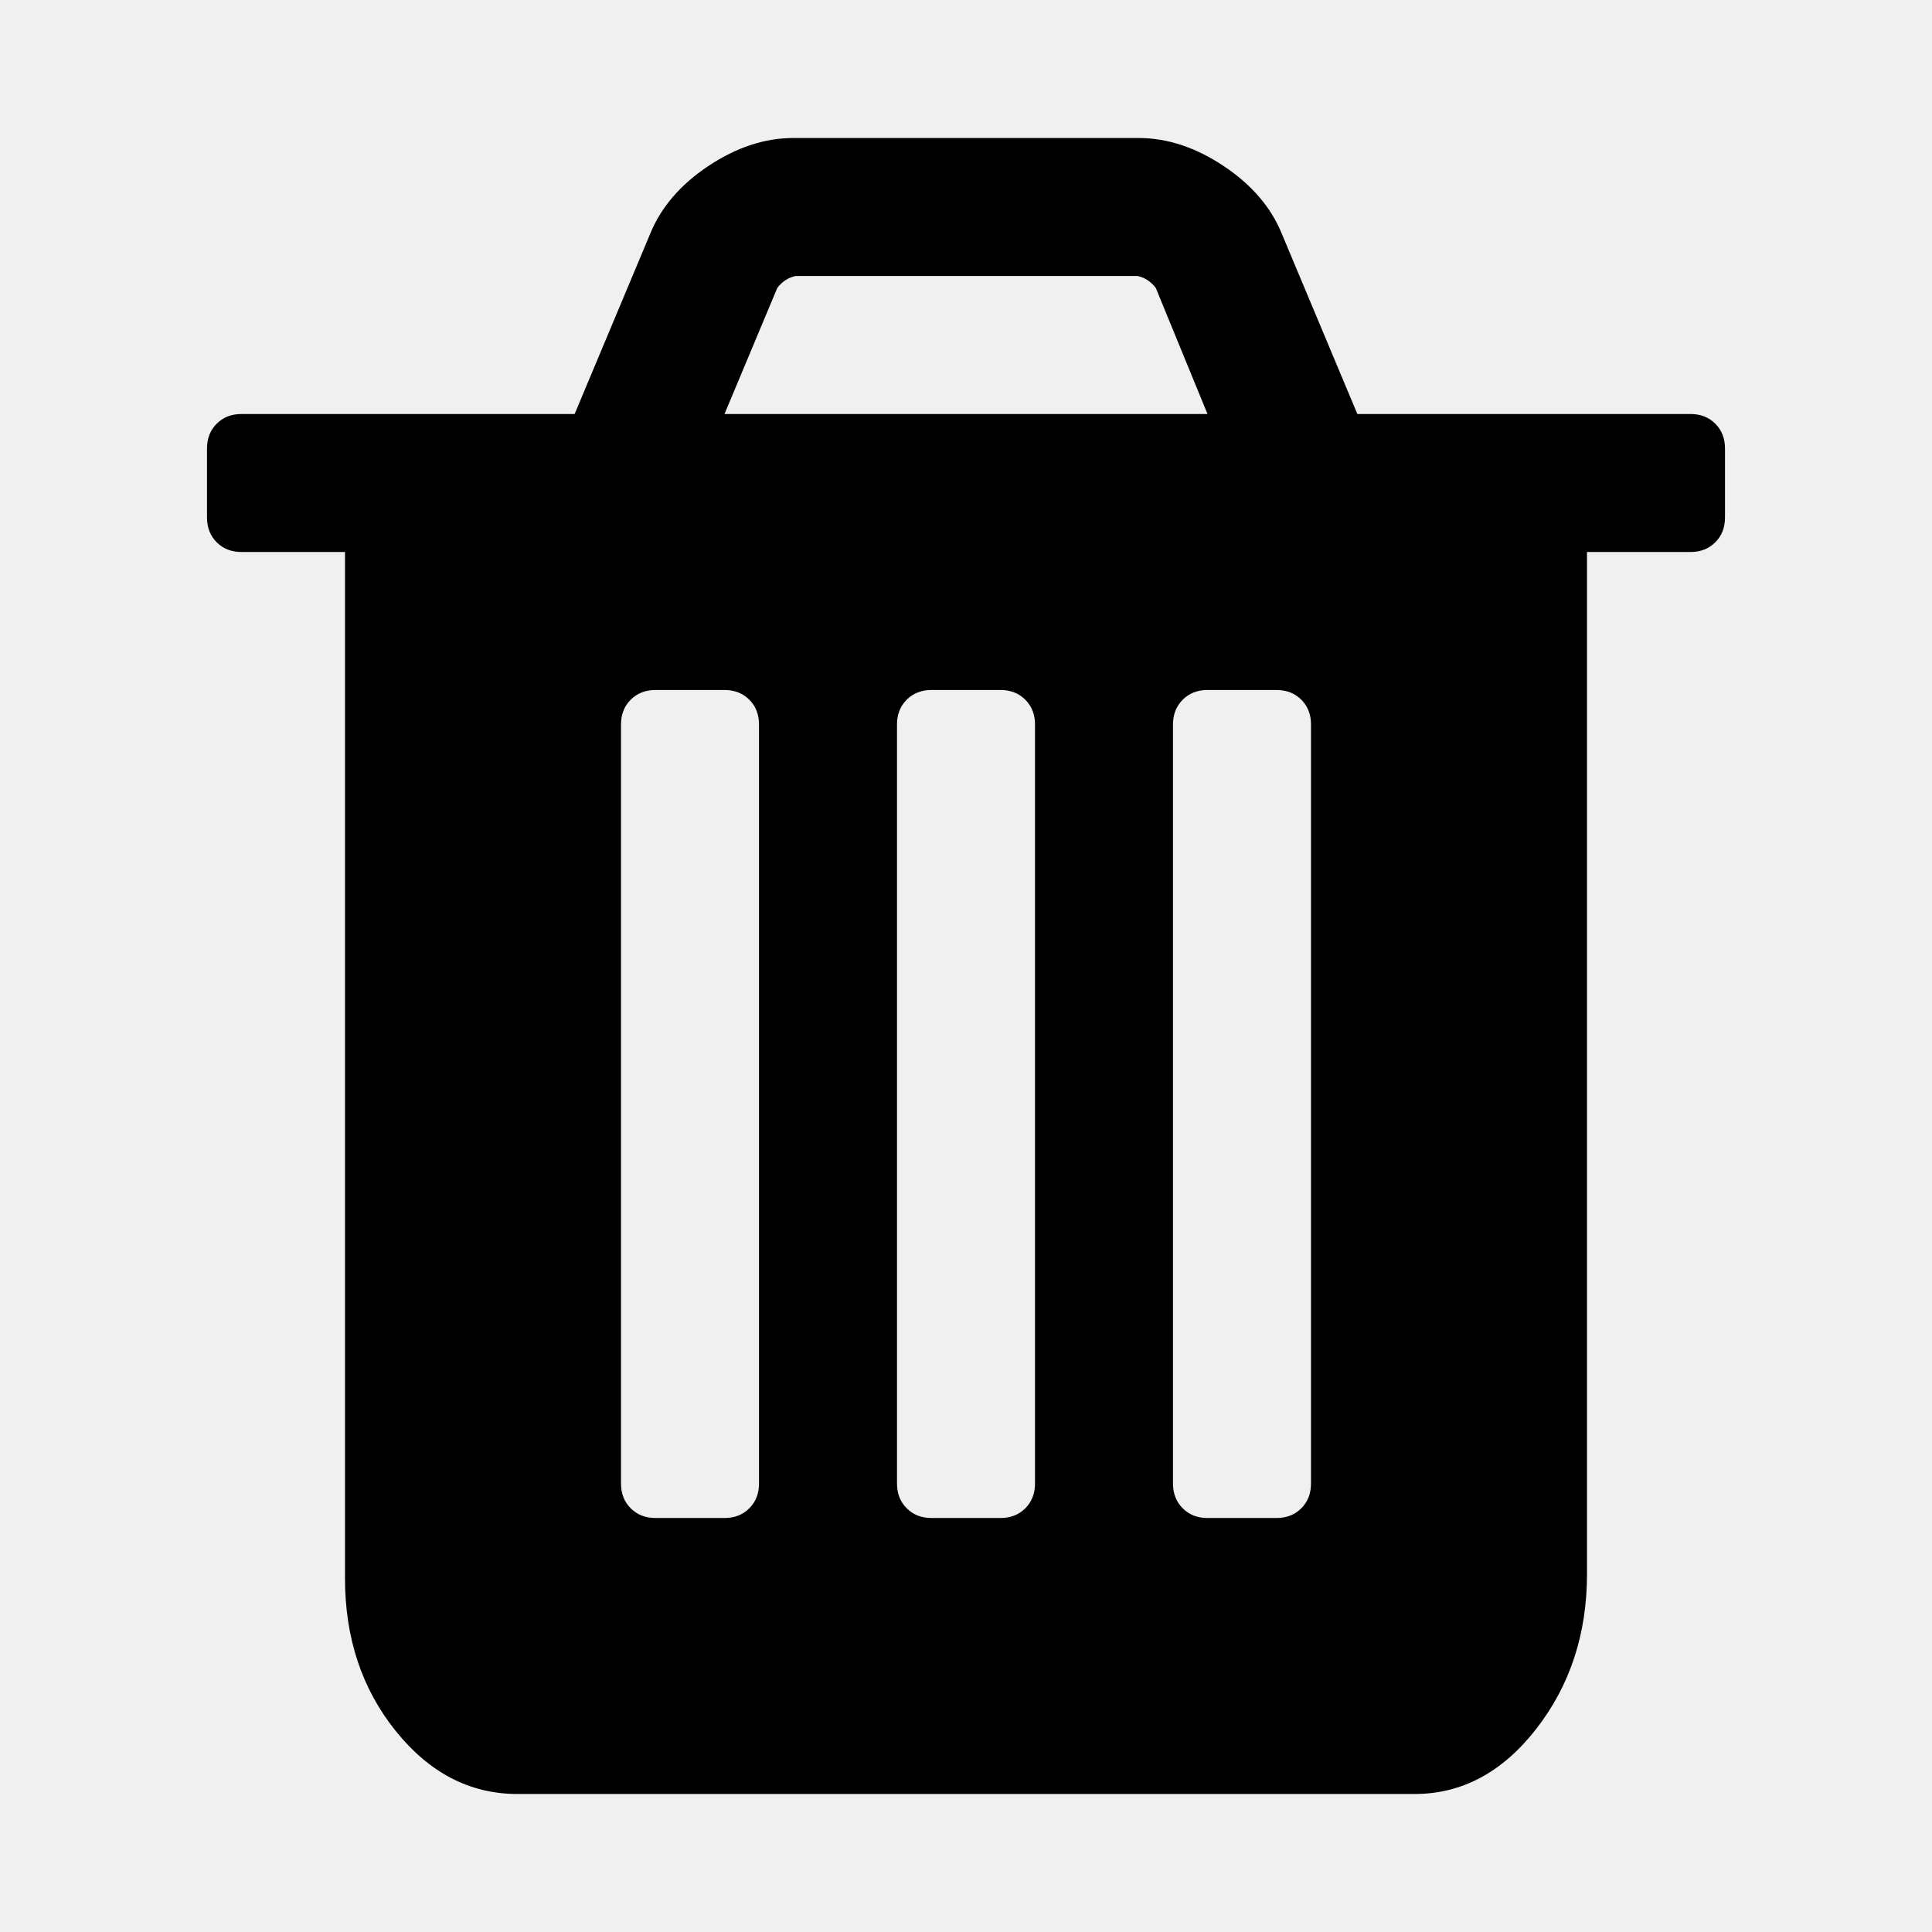
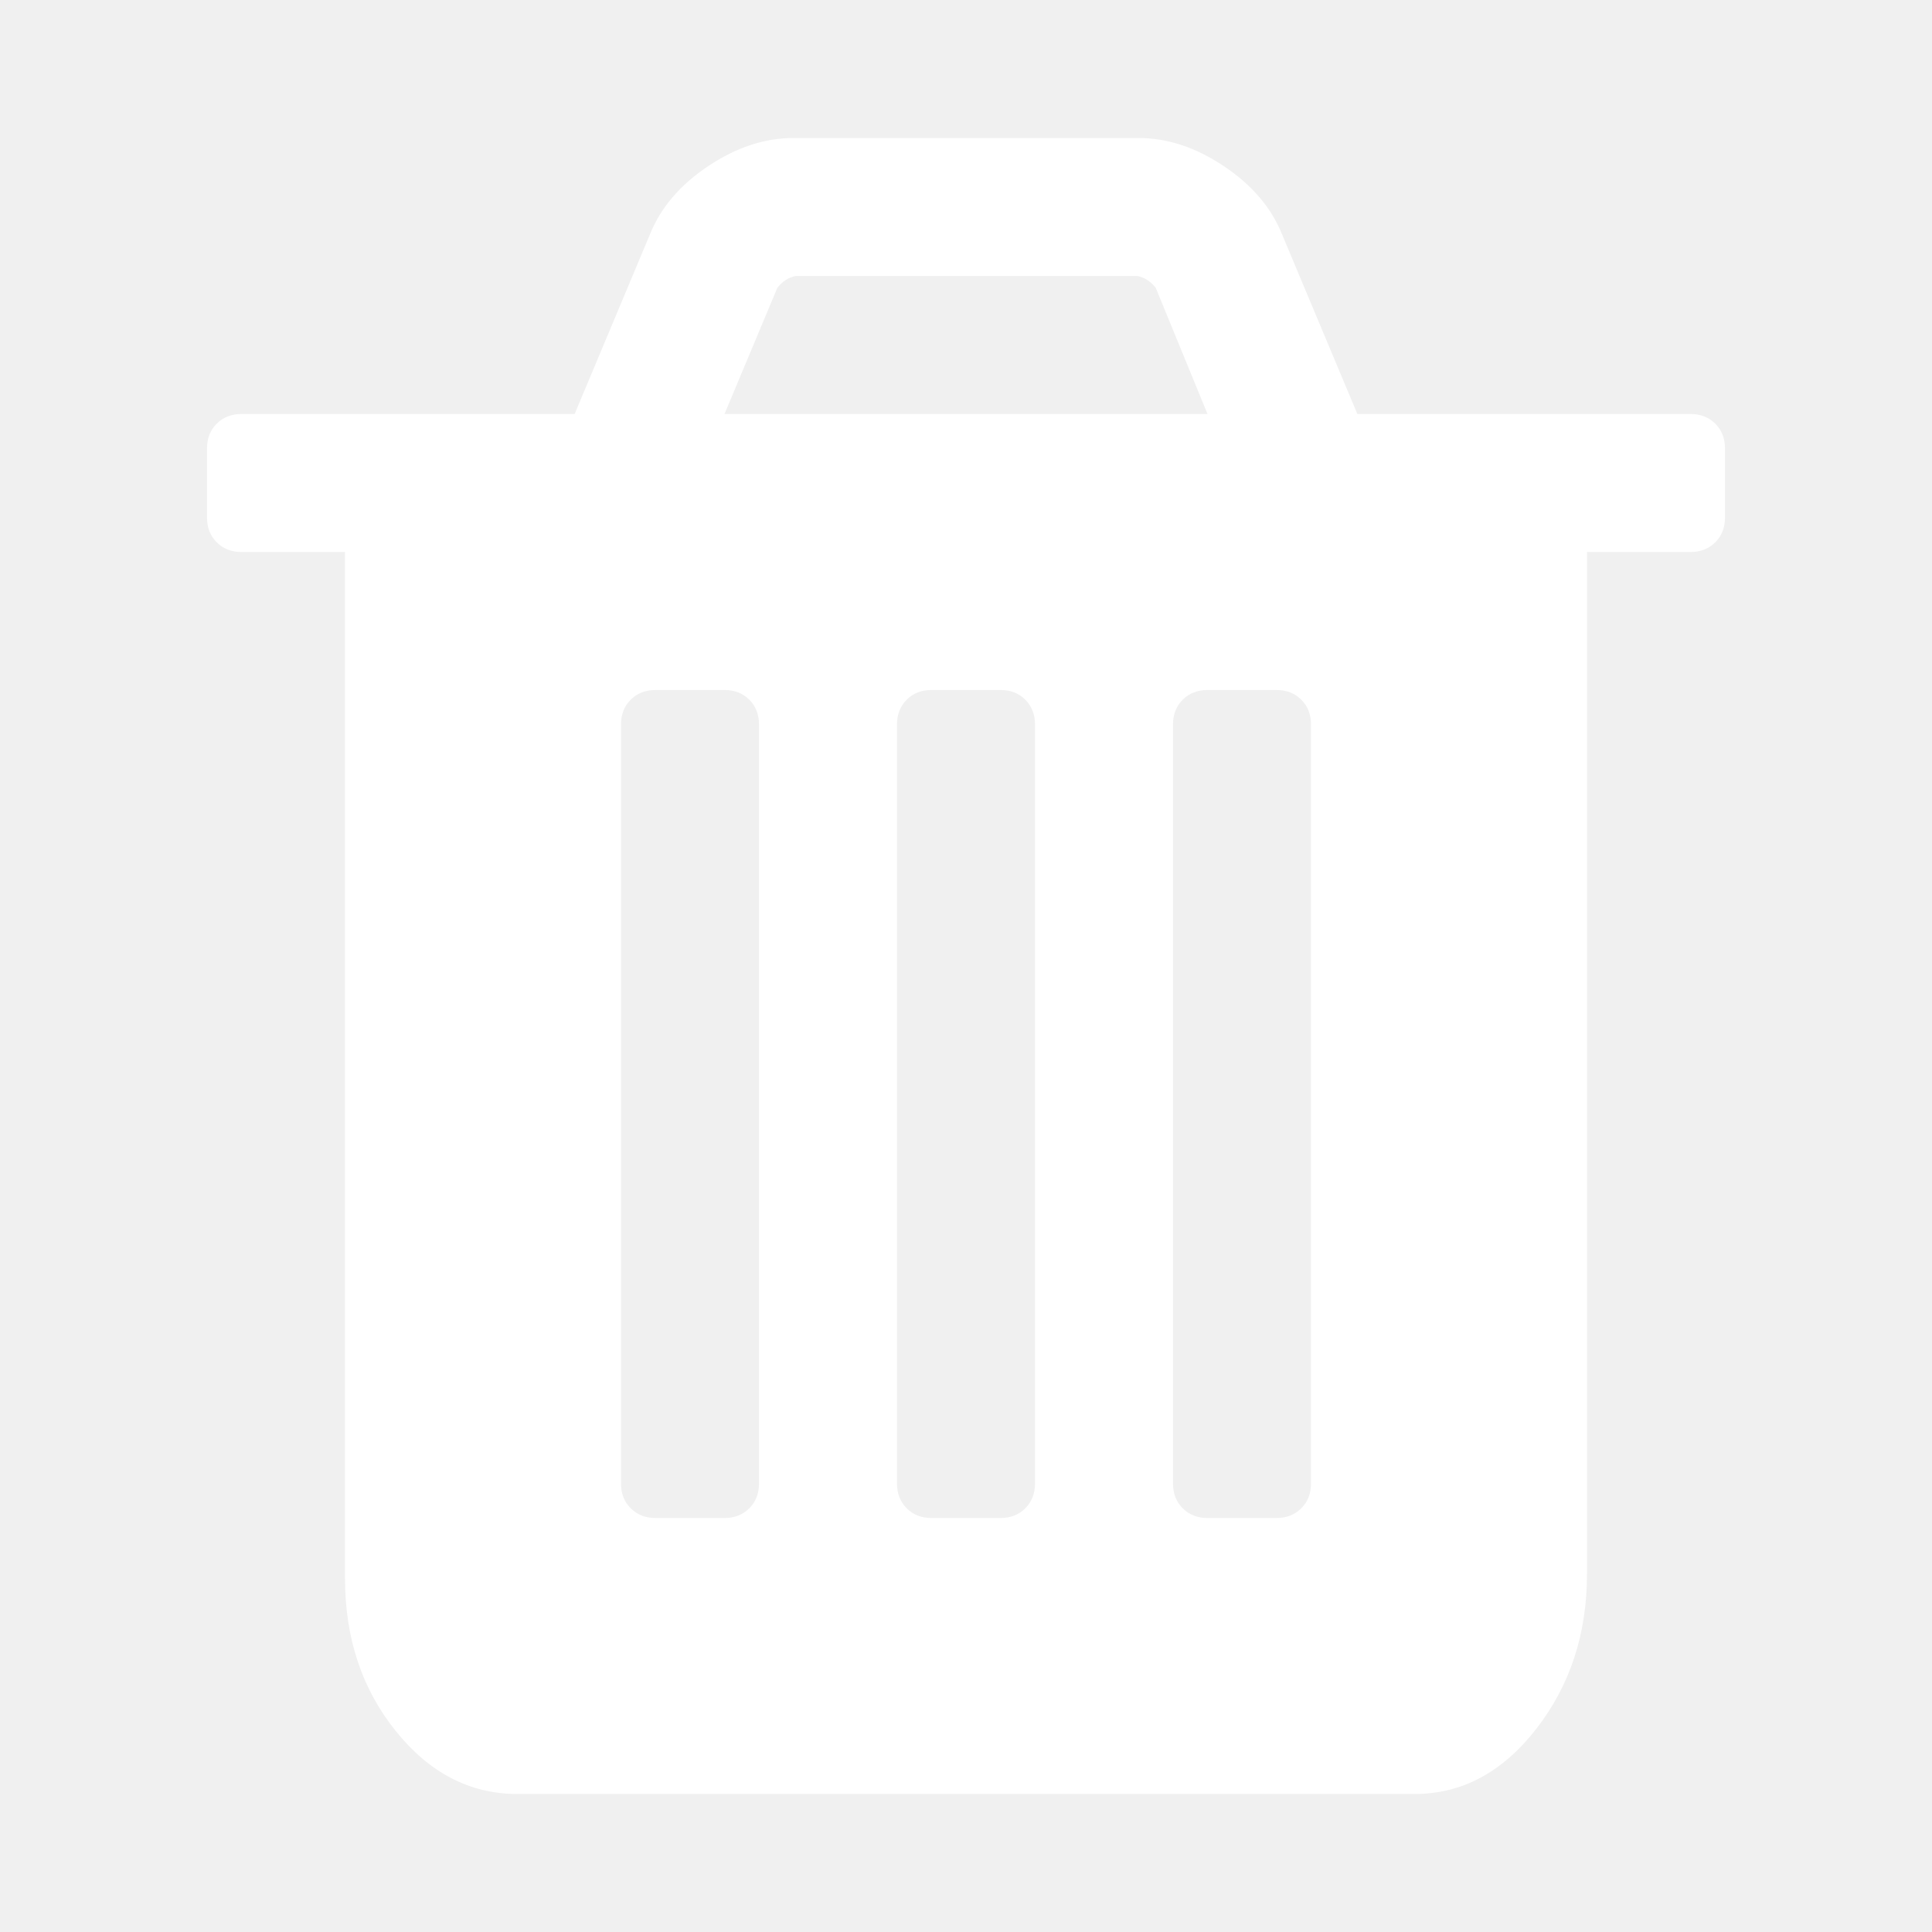
- <svg xmlns="http://www.w3.org/2000/svg" width="1792" height="1792" viewBox="0 0 1792 1792">
+ <svg xmlns="http://www.w3.org/2000/svg" width="1792" fill="#fff" height="1792" viewBox="0 0 1792 1792">
  <path d="M704 1376v-704q0-14-9-23t-23-9h-64q-14 0-23 9t-9 23v704q0 14 9 23t23 9h64q14 0 23-9t9-23zm256 0v-704q0-14-9-23t-23-9h-64q-14 0-23 9t-9 23v704q0 14 9 23t23 9h64q14 0 23-9t9-23zm256 0v-704q0-14-9-23t-23-9h-64q-14 0-23 9t-9 23v704q0 14 9 23t23 9h64q14 0 23-9t9-23zm-544-992h448l-48-117q-7-9-17-11h-317q-10 2-17 11zm928 32v64q0 14-9 23t-23 9h-96v948q0 83-47 143.5t-113 60.5h-832q-66 0-113-58.5t-47-141.5v-952h-96q-14 0-23-9t-9-23v-64q0-14 9-23t23-9h309l70-167q15-37 54-63t79-26h320q40 0 79 26t54 63l70 167h309q14 0 23 9t9 23z" />
</svg>
